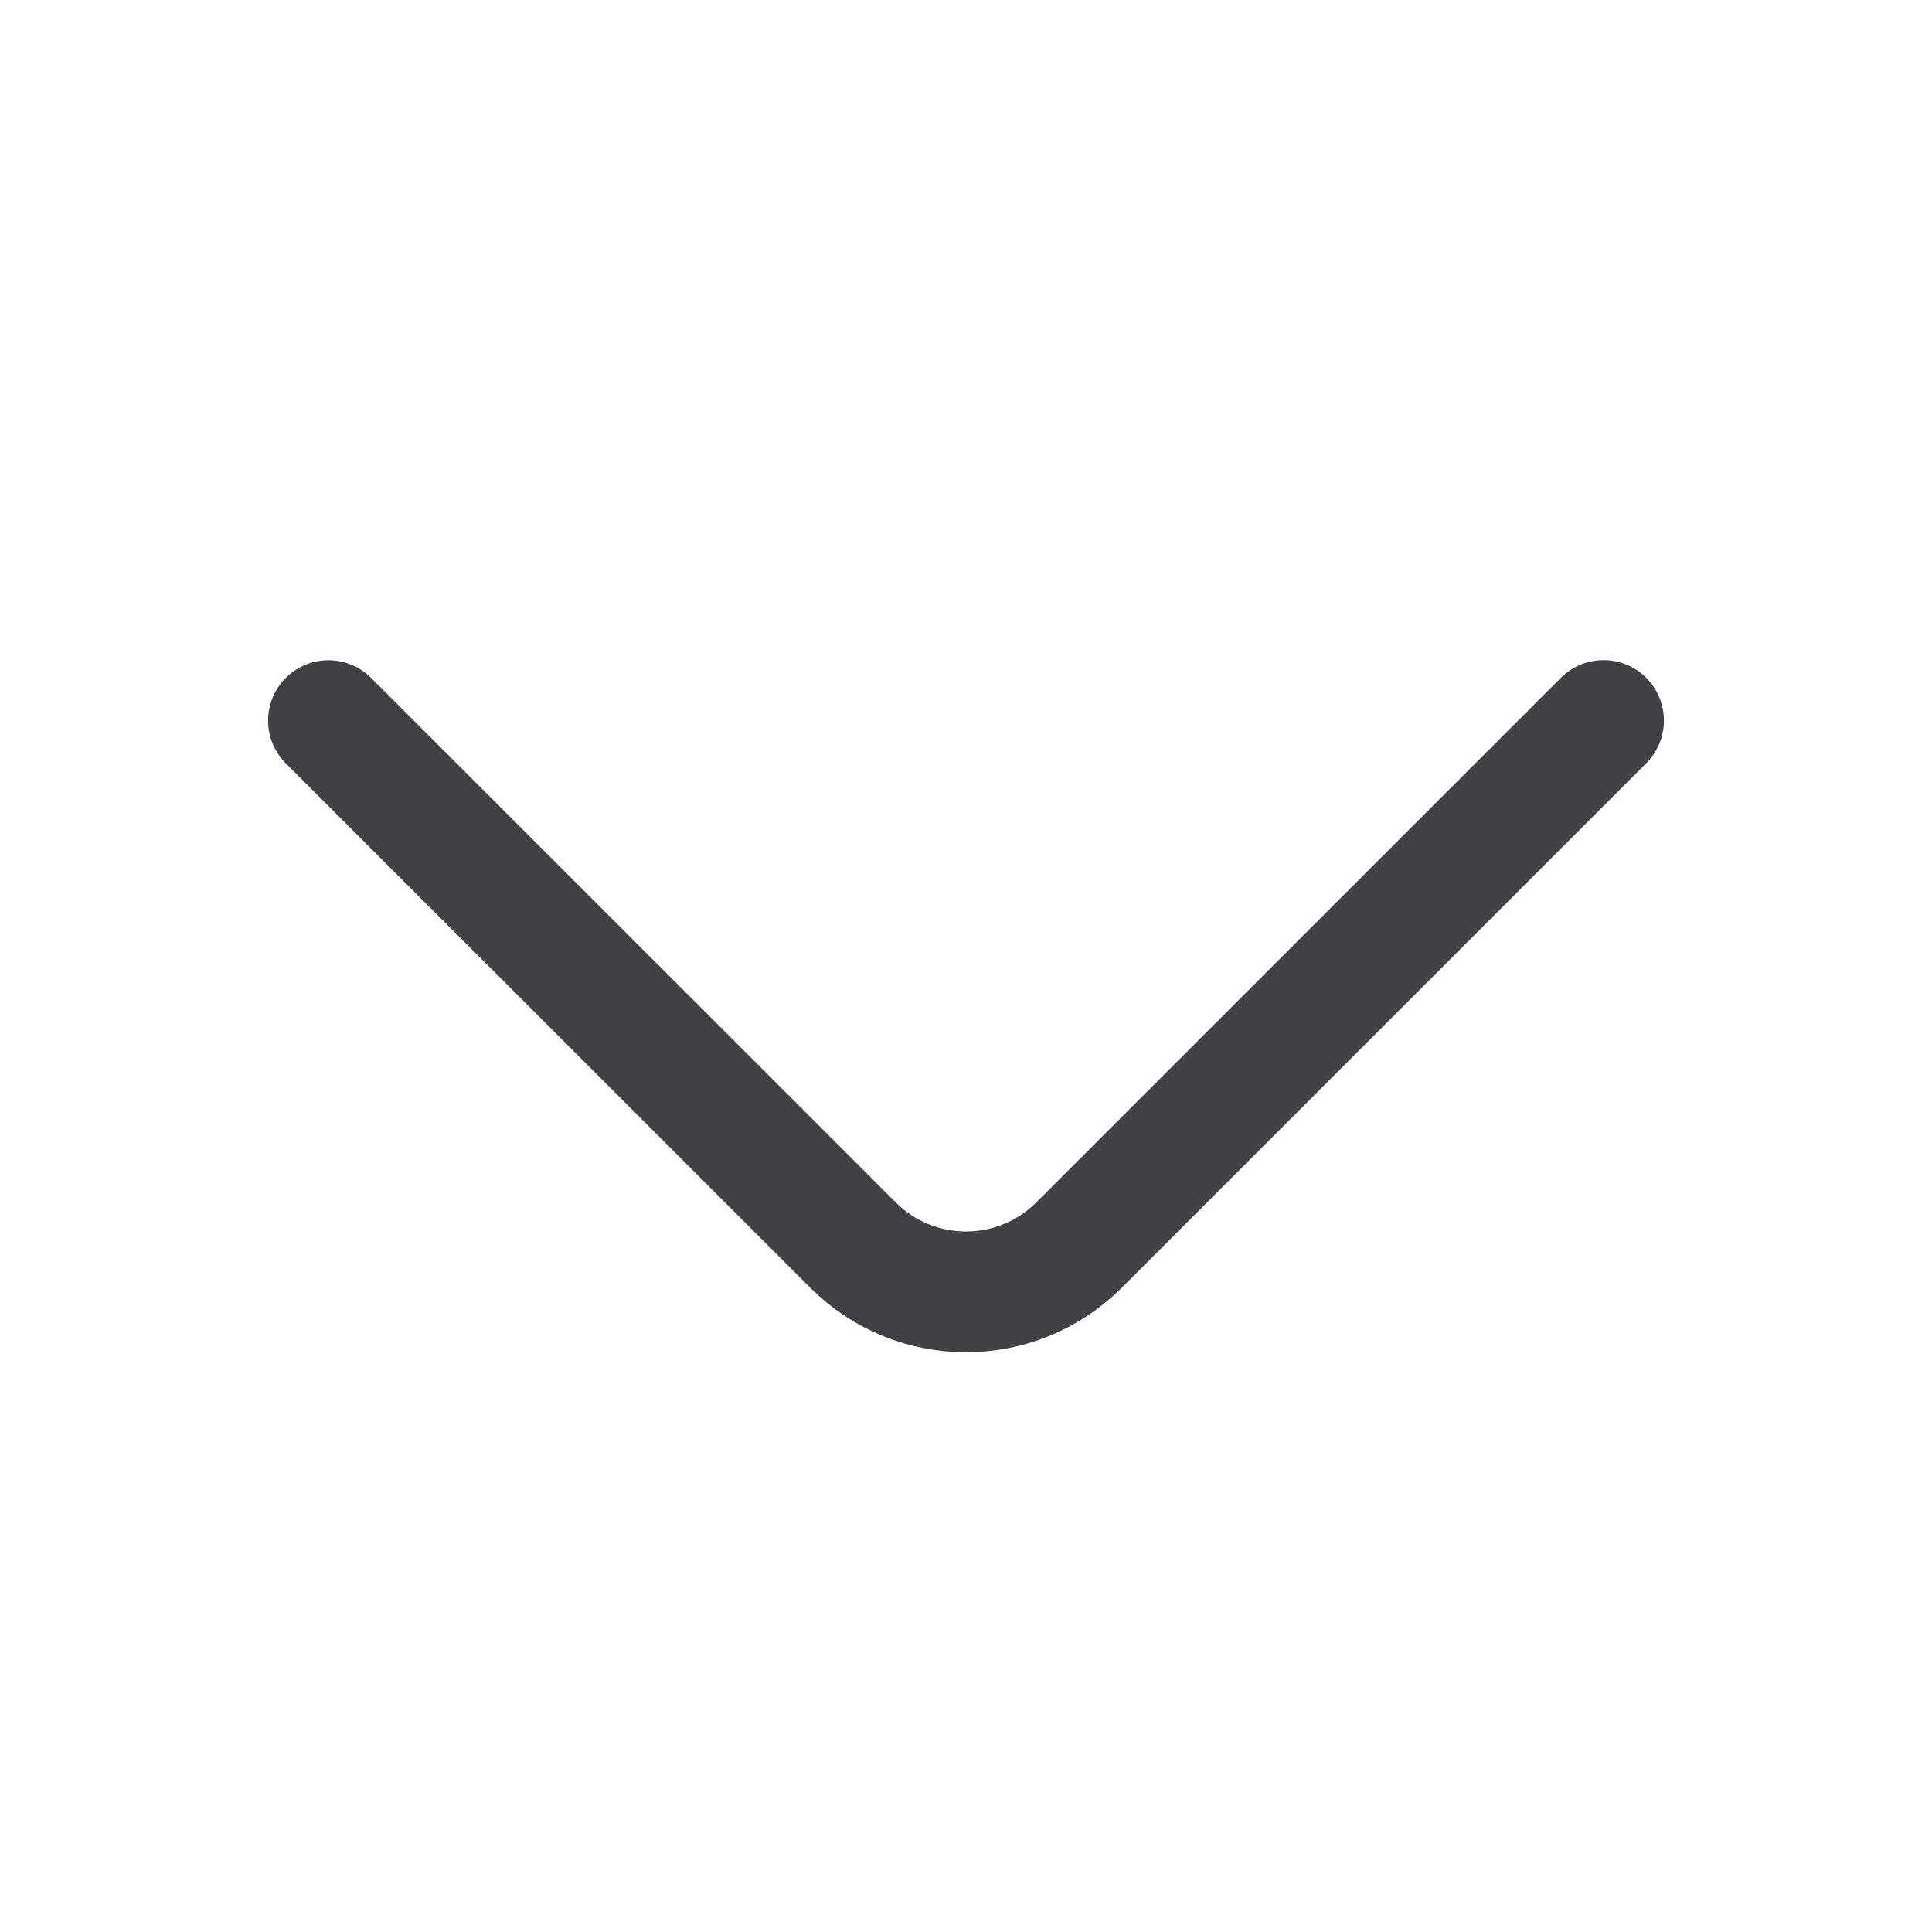
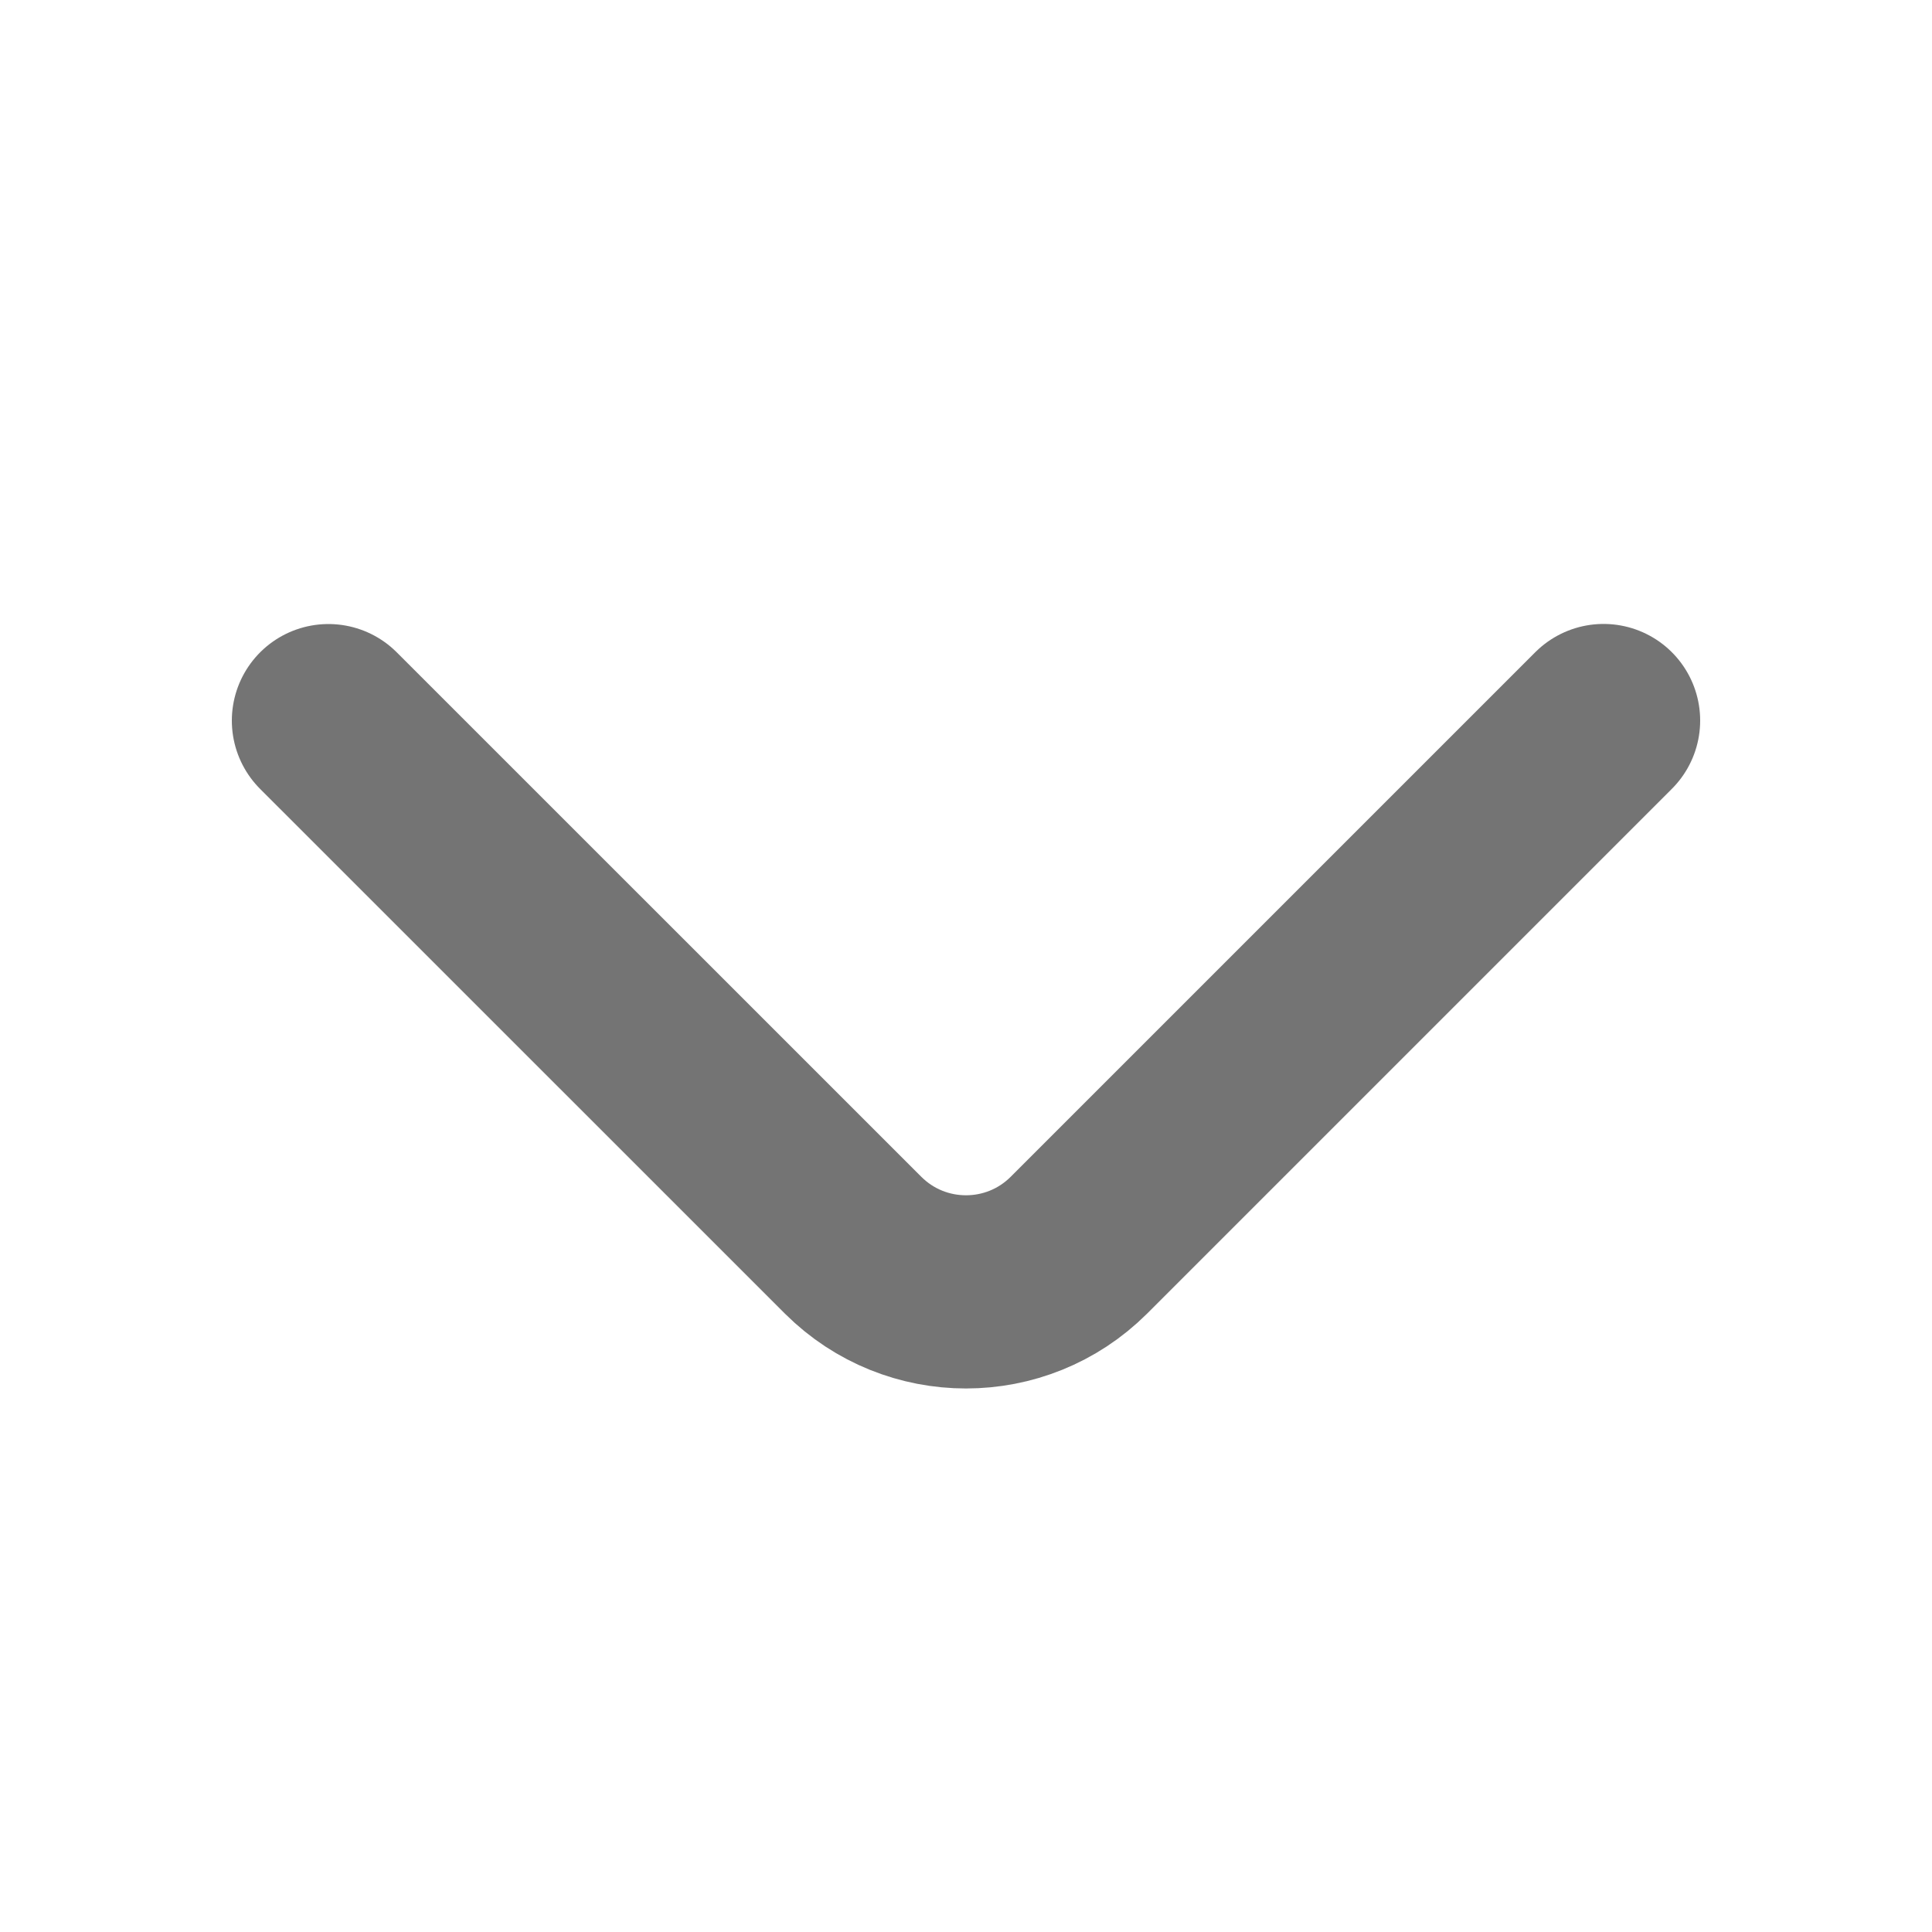
<svg xmlns="http://www.w3.org/2000/svg" width="20" height="20" viewBox="0 0 20 20" fill="none">
-   <path d="m16.6 7.459-5.433 5.433a1.655 1.655 0 0 1-2.334 0L3.4 7.46" stroke="#404145" stroke-width="1.25" stroke-miterlimit="10" stroke-linecap="round" stroke-linejoin="round" />
+   <path d="m16.6 7.459-5.433 5.433a1.655 1.655 0 0 1-2.334 0L3.4 7.46" stroke="#747474" stroke-width="2" stroke-miterlimit="10" stroke-linecap="round" stroke-linejoin="round" />
</svg>
